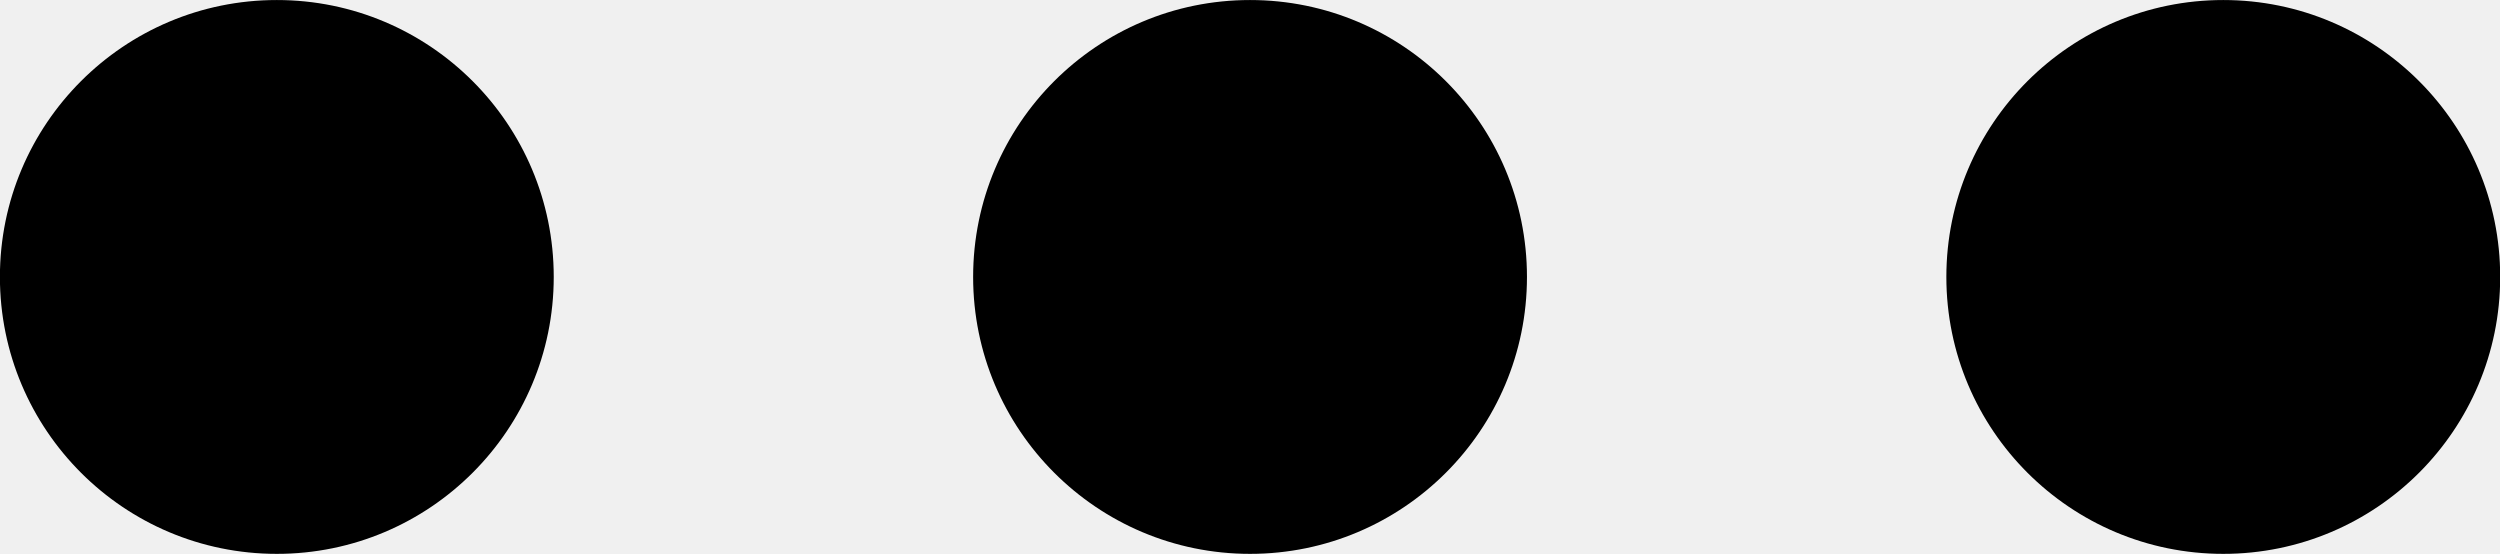
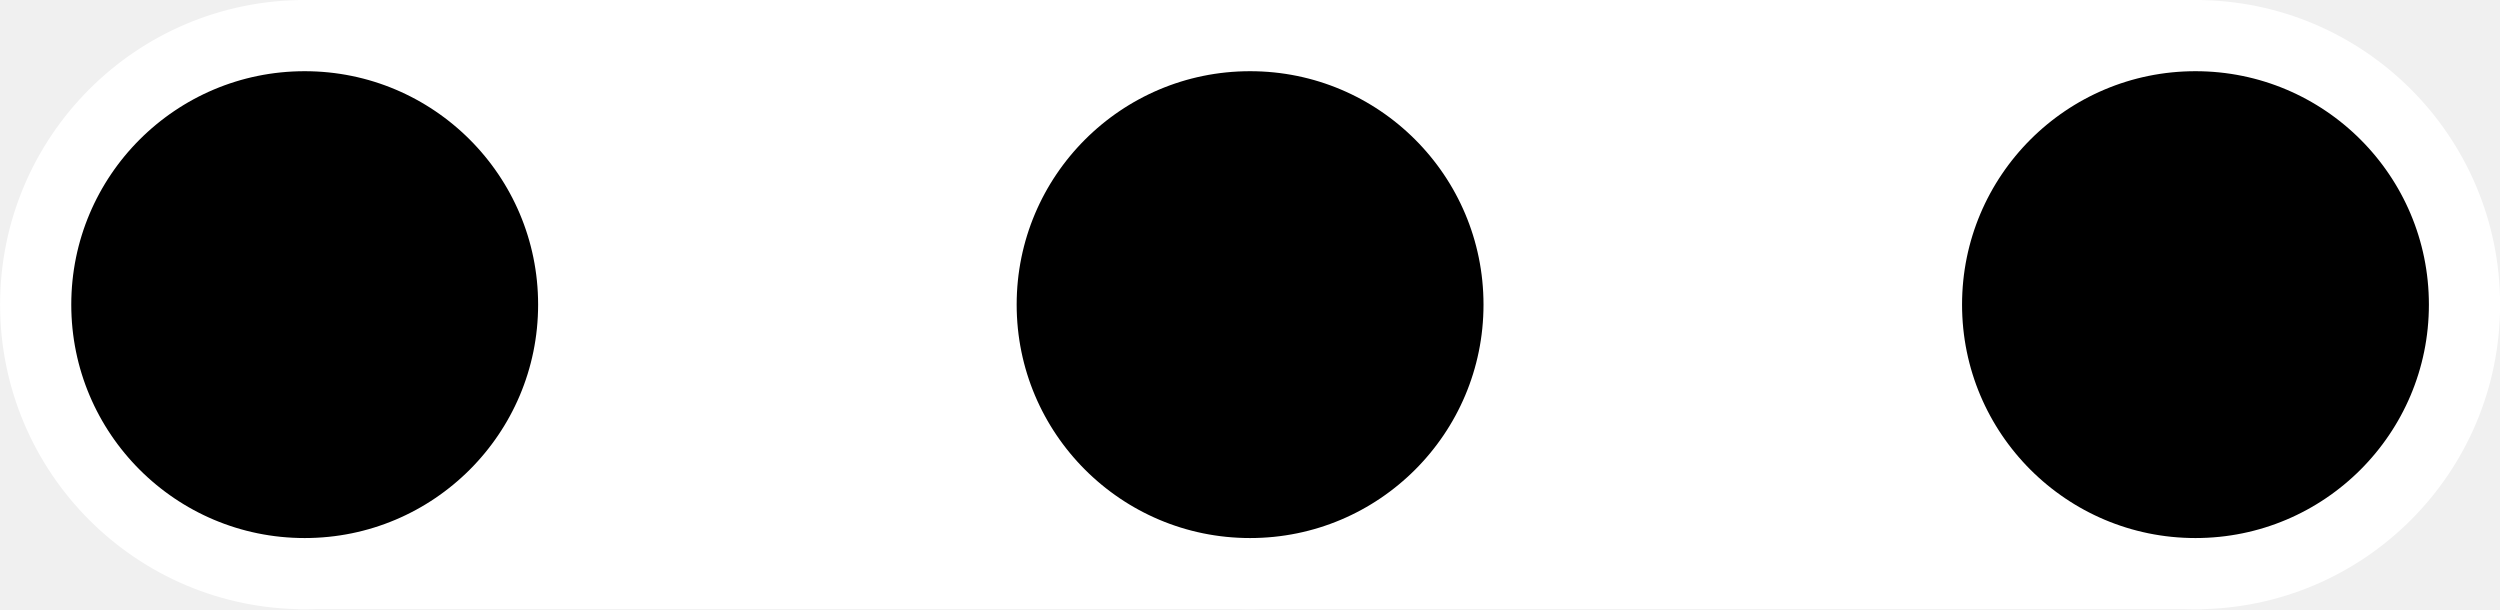
- <svg xmlns="http://www.w3.org/2000/svg" width="9.019mm" height="1.998mm" viewBox="0 0 9.019 1.998" version="1.1" id="svg1380">
+ <svg xmlns="http://www.w3.org/2000/svg" width="17.372mm" height="4.233mm" viewBox="0 0 17.372 4.233" version="1.1" id="svg1380">
  <defs id="defs1377" />
-   <g id="layer1" transform="translate(-86.29533,-203.6099)">
-     <ellipse style="fill:#000000;fill-opacity:1;stroke:none;stroke-width:0.119" id="path1067" cx="87.294" cy="204.609" rx="0.999" ry="0.999" />
-     <ellipse style="fill:#000000;fill-opacity:1;stroke:none;stroke-width:0.119" id="ellipse1275" cx="90.805" cy="204.609" rx="0.999" ry="0.999" />
-     <ellipse style="fill:#000000;fill-opacity:1;stroke:none;stroke-width:0.119" id="ellipse1277" cx="94.316" cy="204.609" rx="0.999" ry="0.999" />
+   <g id="layer1" transform="translate(-82.11902,-202.4922)">
+     <rect style="fill:#ffffff;fill-opacity:1;stroke:none;stroke-width:0.571;stroke-linecap:round;stroke-dasharray:none;stroke-opacity:1;paint-order:markers stroke fill" id="rect903" width="13.232" height="4.233" x="84.189" y="202.492" ry="0" rx="0" />
+     <g id="g3250" transform="matrix(1.333333,0,0,1.333333,-32.76503,-68.20295)">
+       <ellipse style="fill:#000000;fill-opacity:1;stroke:#ffffff;stroke-width:0.371;stroke-dasharray:none;stroke-opacity:1" id="path1067" cx="87.751" cy="204.609" rx="1.402" ry="1.402" />
+       <ellipse style="fill:#000000;fill-opacity:1;stroke:#ffffff;stroke-width:0.371;stroke-dasharray:none;stroke-opacity:1" id="ellipse1275" cx="92.678" cy="204.609" rx="1.402" ry="1.402" />
+       <ellipse style="fill:#000000;fill-opacity:1;stroke:#ffffff;stroke-width:0.371;stroke-dasharray:none;stroke-opacity:1" id="ellipse1277" cx="97.605" cy="204.609" rx="1.402" ry="1.402" />
+     </g>
  </g>
</svg>
